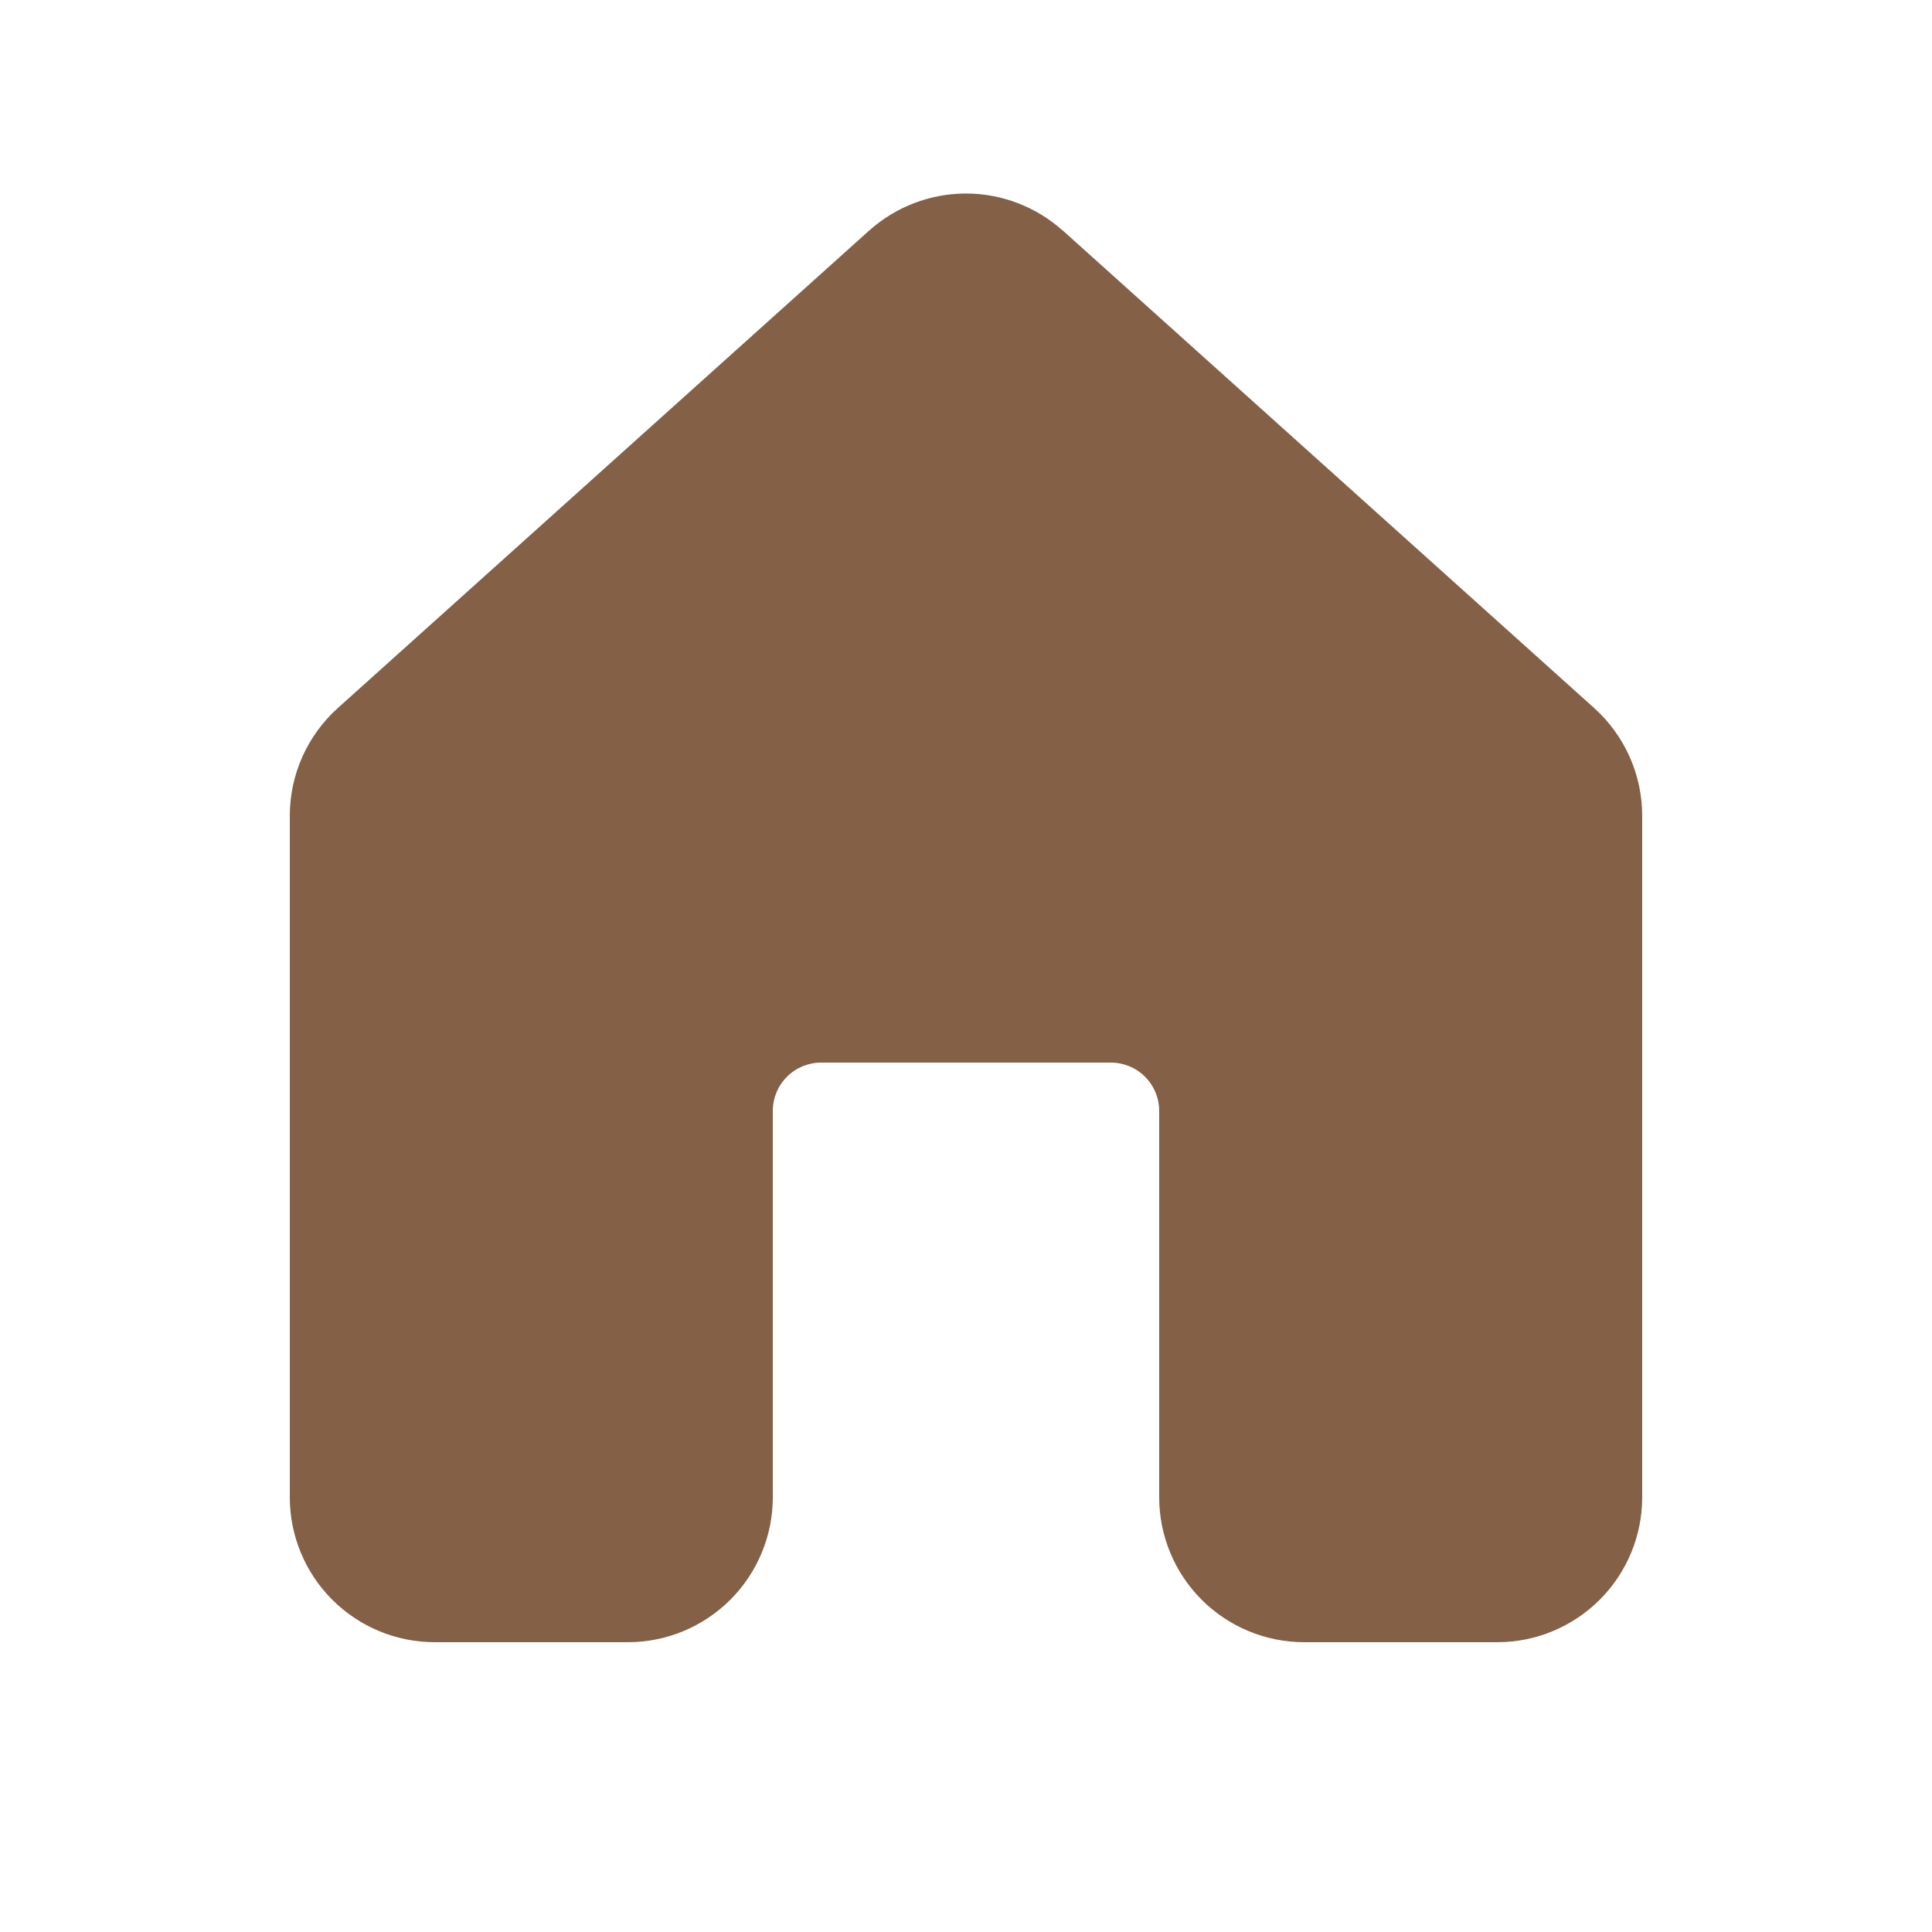
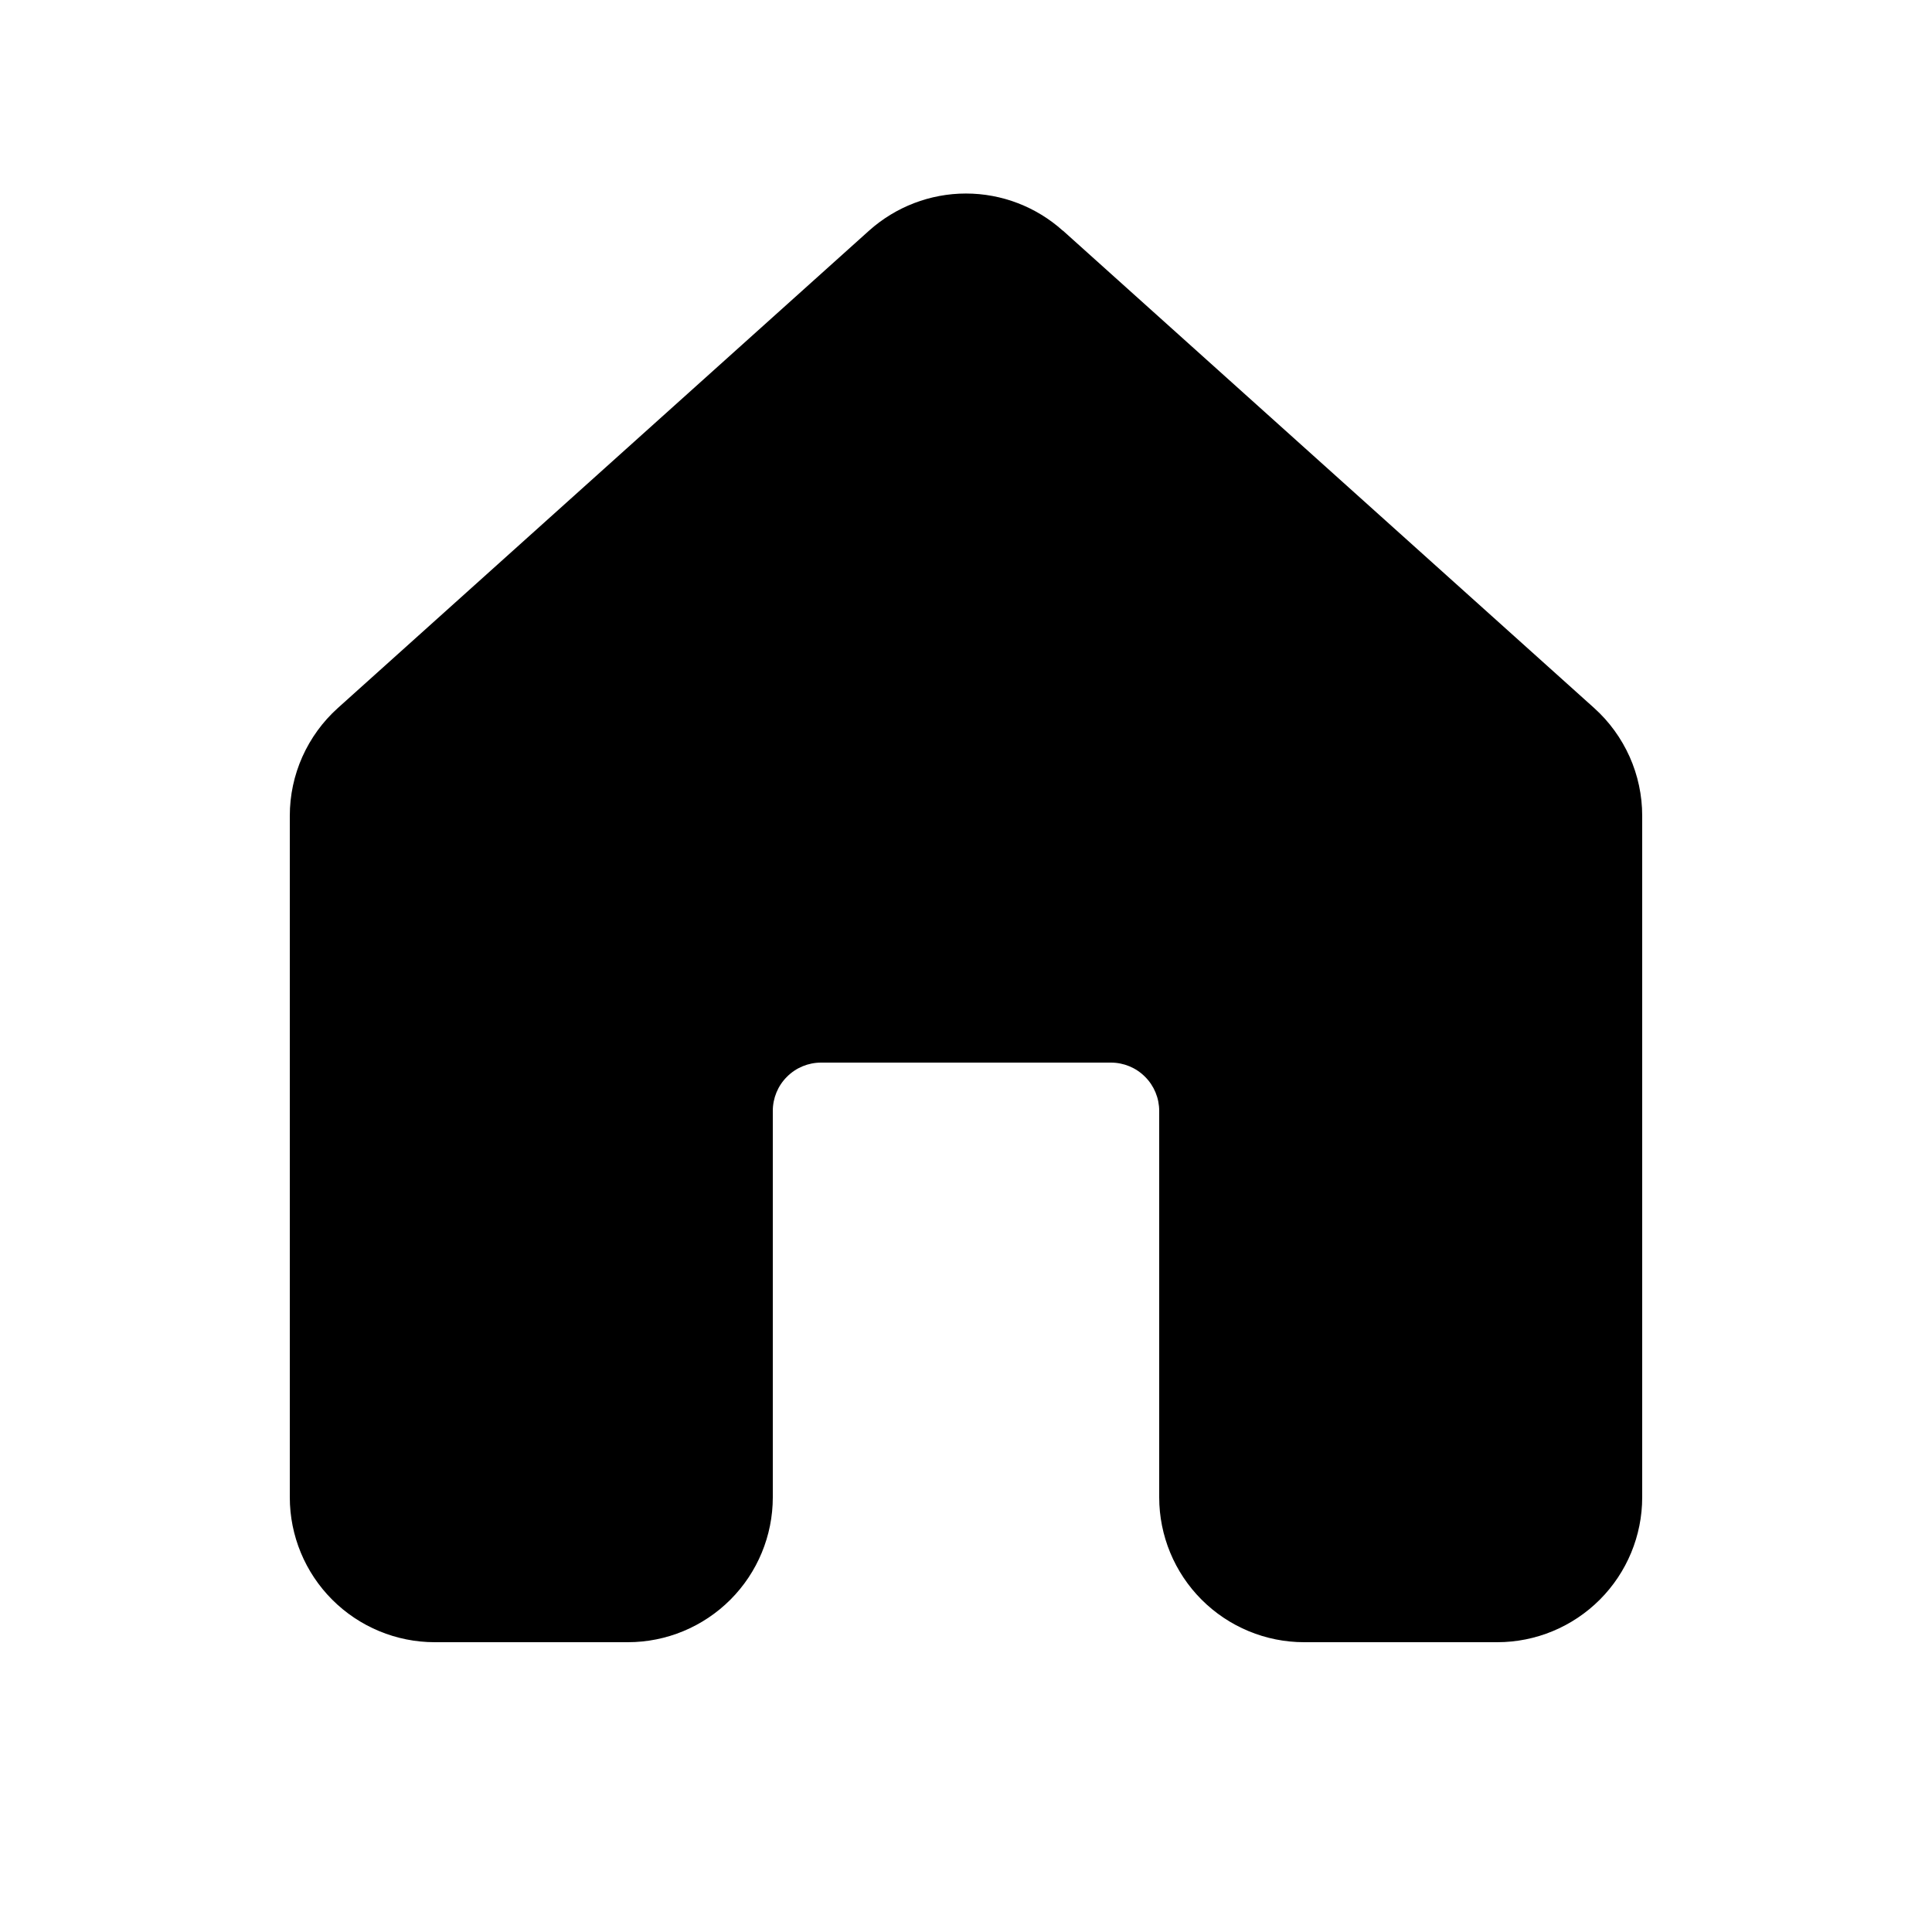
- <svg xmlns="http://www.w3.org/2000/svg" width="24" height="24" viewBox="0 0 24 24" fill="none">
+ <svg xmlns="http://www.w3.org/2000/svg" width="24" height="24" viewBox="0 0 24 24" fill="currentColor">
  <g id="fluent:home-20-filled">
-     <path id="Vector" d="M13.202 2.865C12.872 2.569 12.444 2.404 11.999 2.404C11.555 2.404 11.127 2.569 10.796 2.865L4.196 8.796C4.009 8.964 3.859 9.171 3.756 9.401C3.653 9.632 3.6 9.881 3.6 10.134V18.6C3.6 19.077 3.79 19.535 4.127 19.872C4.465 20.21 4.923 20.4 5.4 20.4H7.8C8.277 20.4 8.735 20.21 9.073 19.872C9.41 19.535 9.6 19.077 9.6 18.6V13.8C9.6 13.641 9.663 13.488 9.776 13.376C9.888 13.263 10.041 13.2 10.2 13.2H13.8C13.959 13.2 14.112 13.263 14.224 13.376C14.337 13.488 14.4 13.641 14.4 13.8V18.6C14.4 19.077 14.59 19.535 14.927 19.872C15.265 20.21 15.723 20.4 16.2 20.4H18.6C19.077 20.4 19.535 20.21 19.873 19.872C20.21 19.535 20.4 19.077 20.4 18.6V10.134C20.4 9.881 20.347 9.632 20.244 9.401C20.141 9.171 19.991 8.964 19.804 8.796L13.204 2.865H13.202Z" fill="#846046" />
+     <path id="Vector" d="M13.202 2.865C12.872 2.569 12.444 2.404 11.999 2.404C11.555 2.404 11.127 2.569 10.796 2.865L4.196 8.796C4.009 8.964 3.859 9.171 3.756 9.401C3.653 9.632 3.6 9.881 3.6 10.134V18.6C3.6 19.077 3.79 19.535 4.127 19.872C4.465 20.21 4.923 20.4 5.4 20.4H7.8C8.277 20.4 8.735 20.21 9.073 19.872C9.41 19.535 9.6 19.077 9.6 18.6V13.8C9.6 13.641 9.663 13.488 9.776 13.376C9.888 13.263 10.041 13.2 10.2 13.2H13.8C13.959 13.2 14.112 13.263 14.224 13.376C14.337 13.488 14.4 13.641 14.4 13.8V18.6C14.4 19.077 14.59 19.535 14.927 19.872C15.265 20.21 15.723 20.4 16.2 20.4H18.6C19.077 20.4 19.535 20.21 19.873 19.872C20.21 19.535 20.4 19.077 20.4 18.6V10.134C20.4 9.881 20.347 9.632 20.244 9.401C20.141 9.171 19.991 8.964 19.804 8.796L13.204 2.865H13.202Z" fill="currentColor" />
  </g>
</svg>
